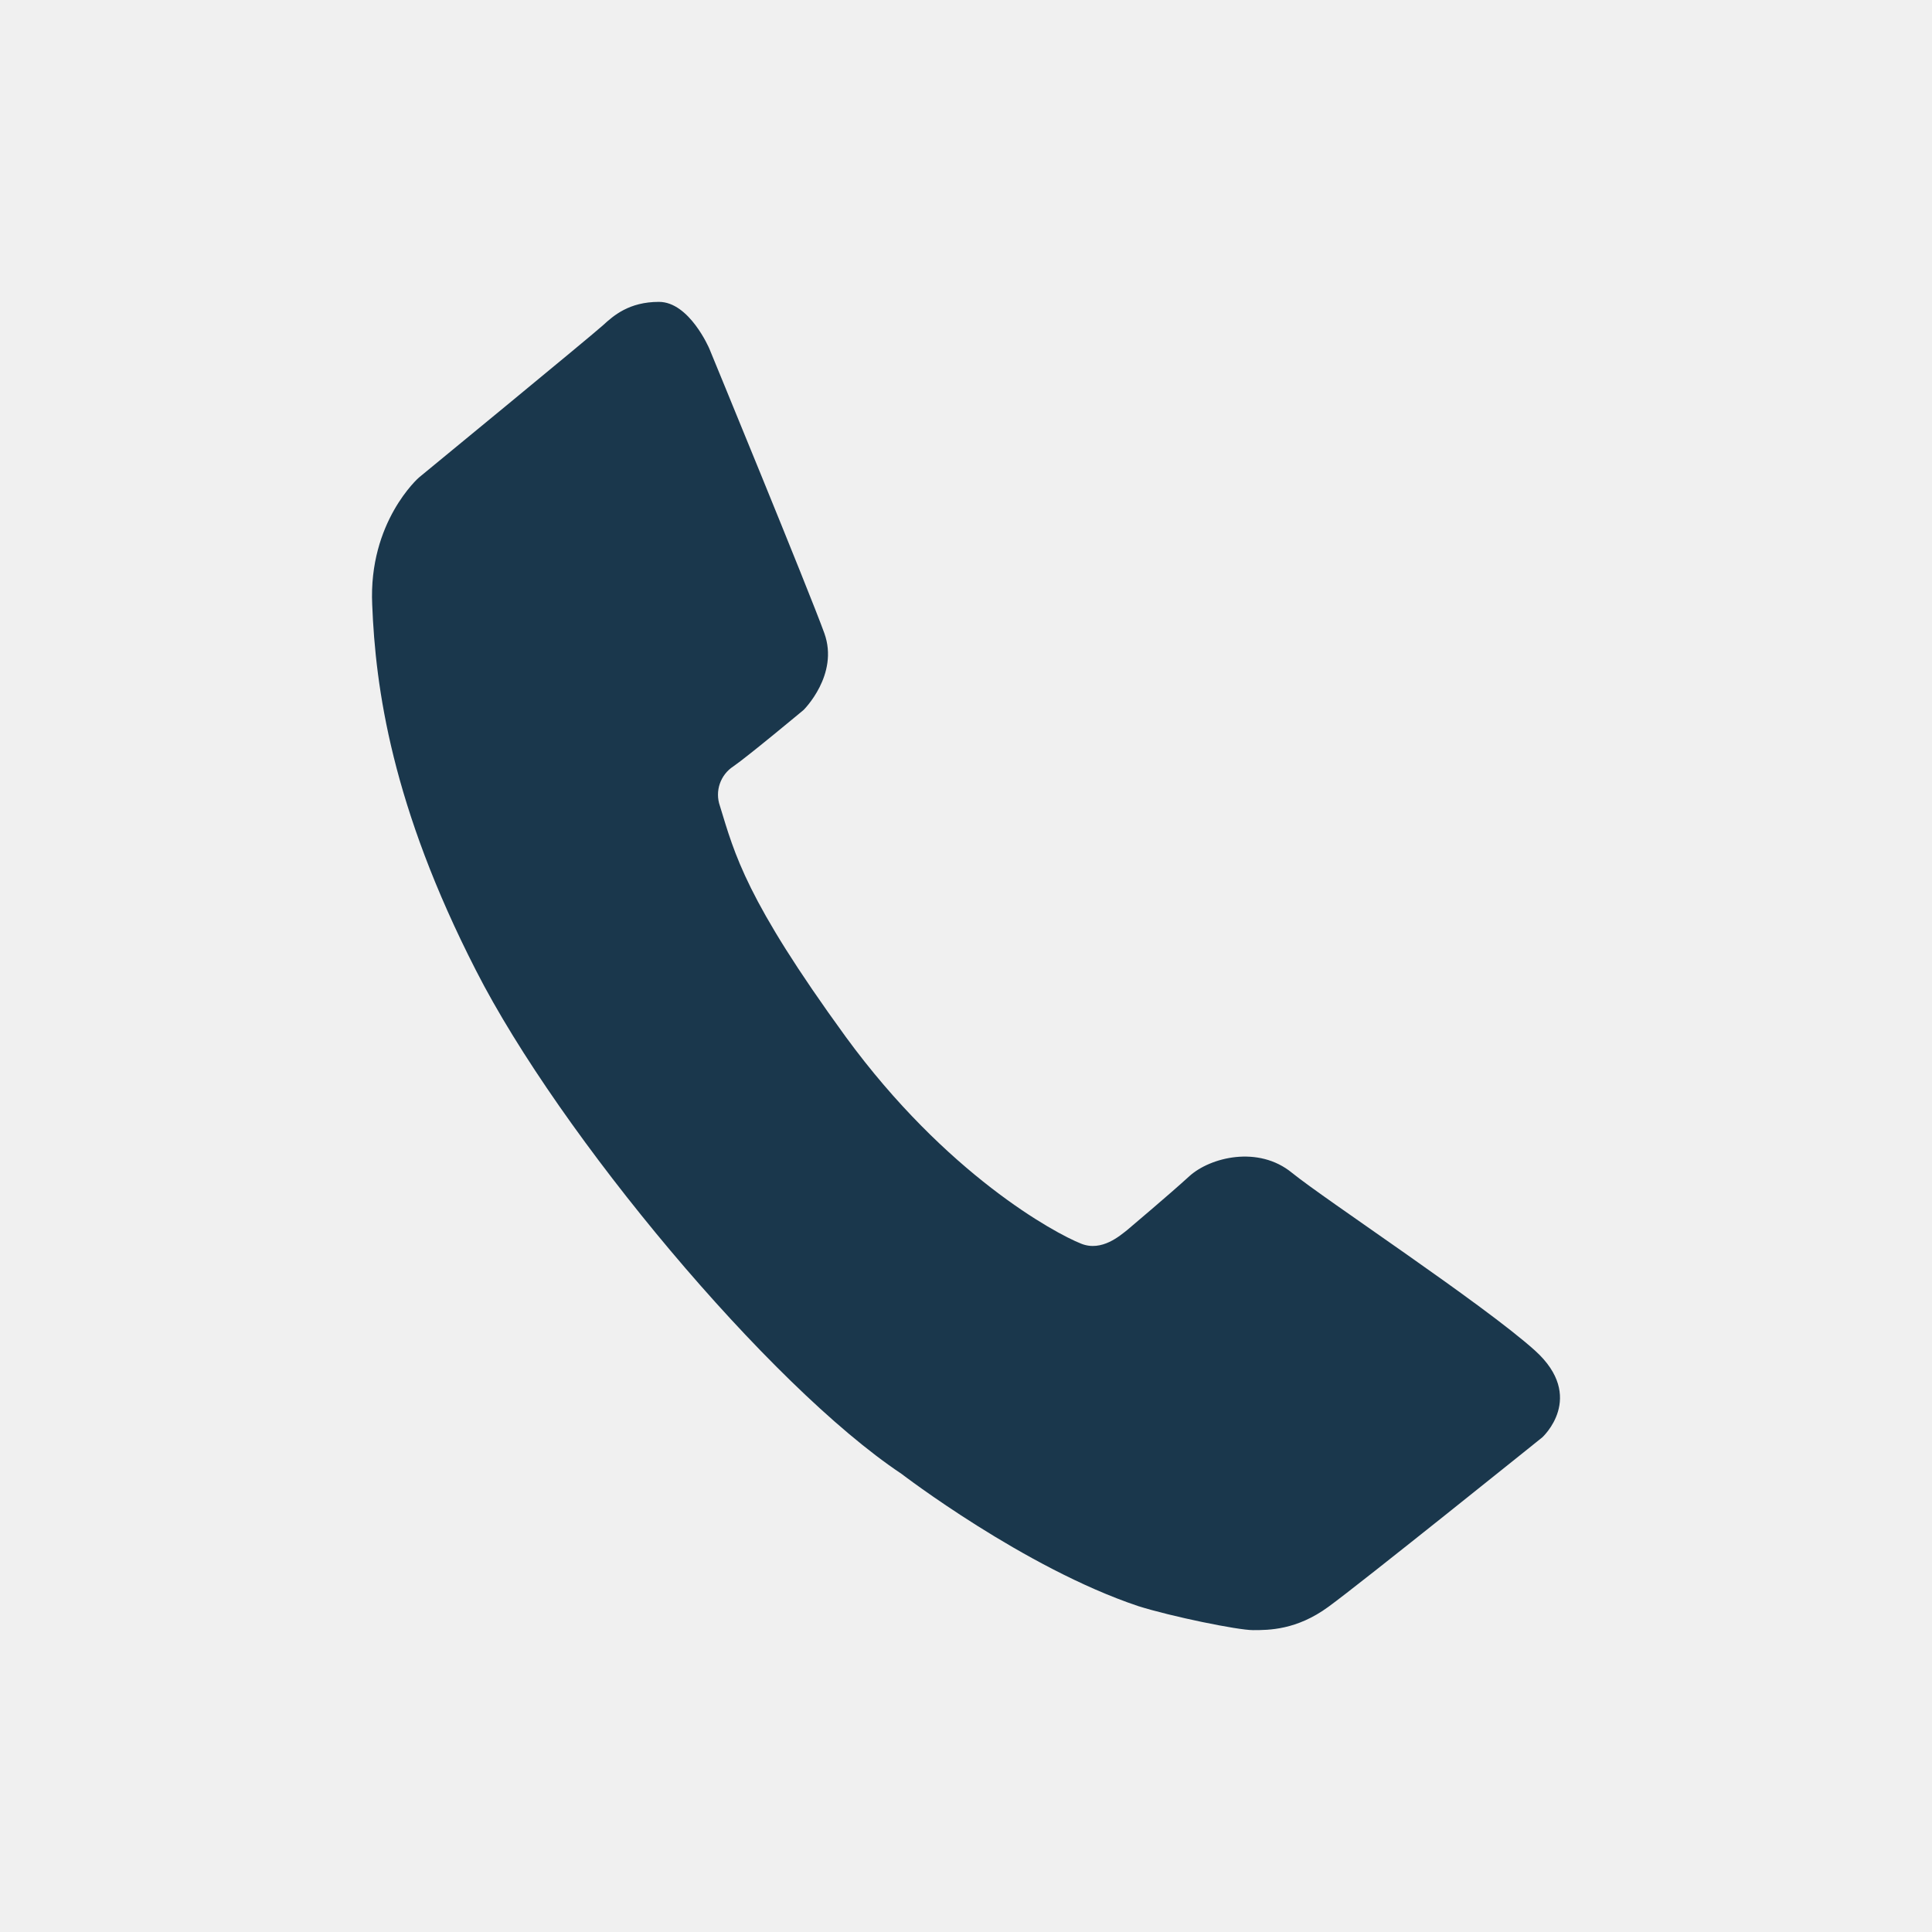
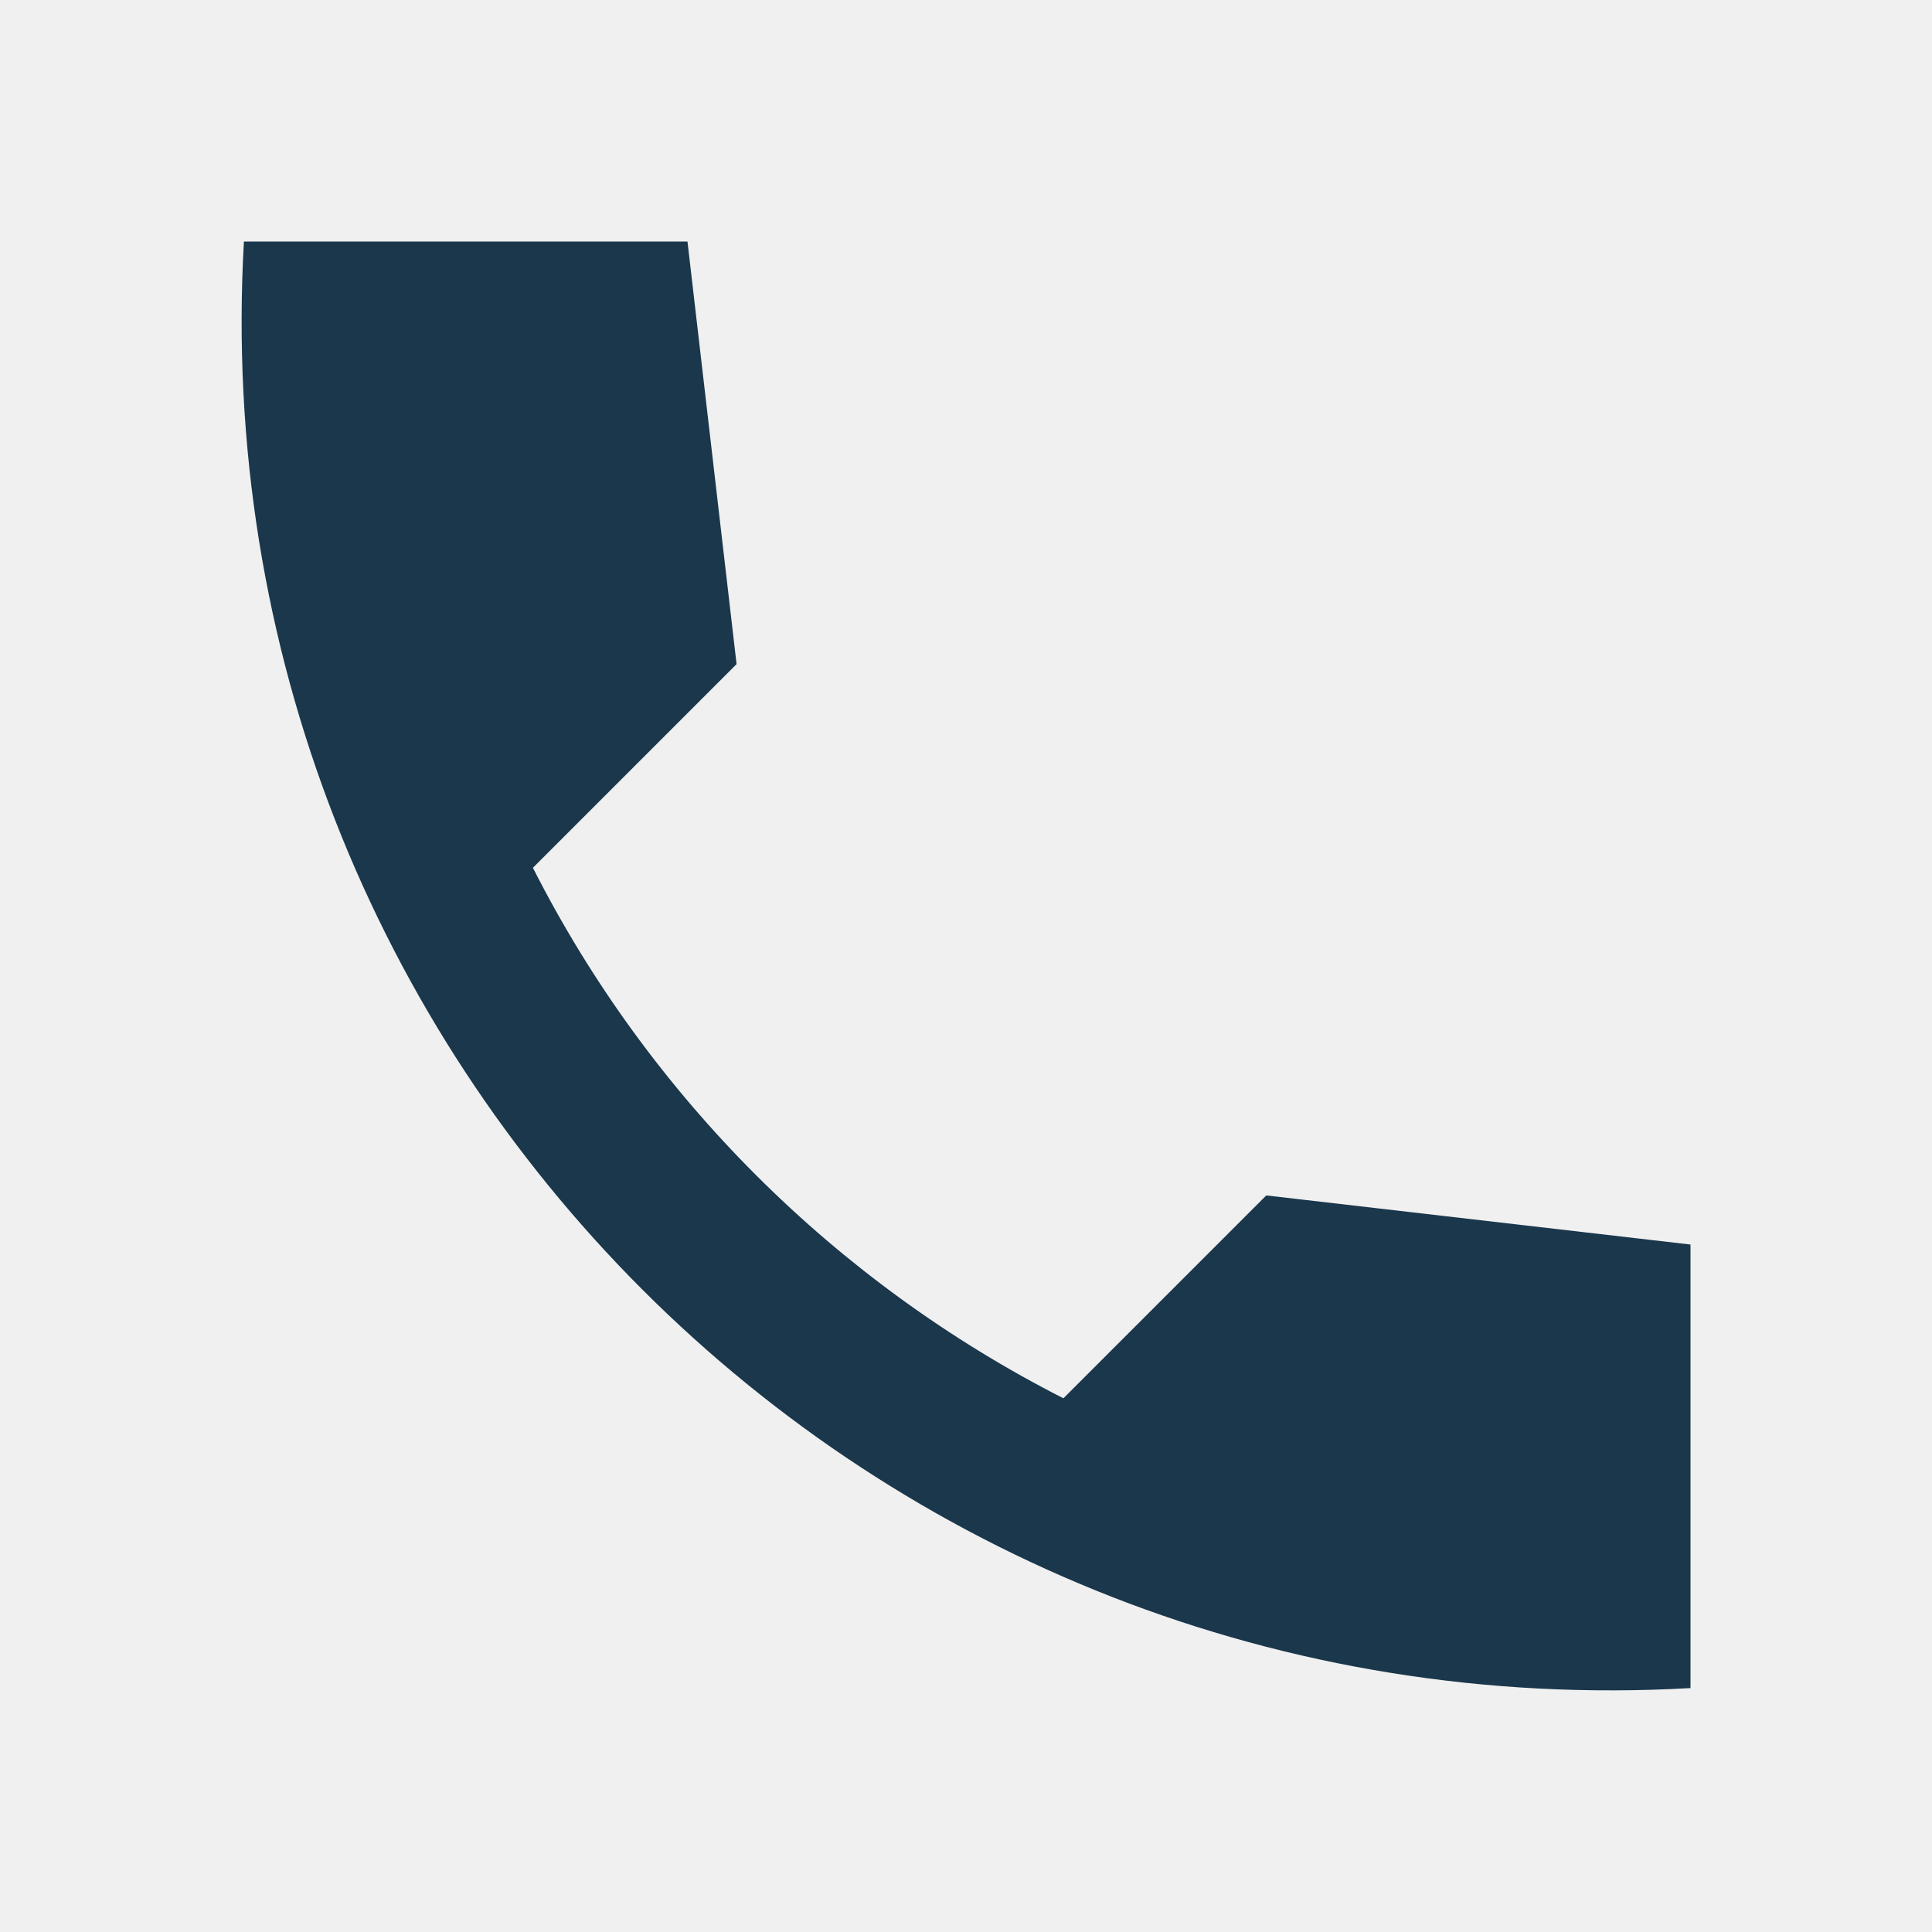
- <svg xmlns="http://www.w3.org/2000/svg" fill="#1A374C" width="256px" height="256px" viewBox="0 0 32 32">
-   <g id="SVGRepo_bgCarrier" stroke-width="0" />
-   <g id="SVGRepo_tracerCarrier" stroke-linecap="round" stroke-linejoin="round" />
-   <g id="SVGRepo_iconCarrier">
-     <path d="M11.748 5.773S11.418 5 10.914 5c-.496 0-.754.229-.926.387S6.938 7.91 6.938 7.91s-.837.731-.773 2.106c.054 1.375.323 3.332 1.719 6.058 1.386 2.72 4.855 6.876 7.047 8.337 0 0 2.031 1.558 3.921 2.191.549.173 1.647.398 1.903.398.26 0 .719 0 1.246-.385.536-.389 3.543-2.807 3.543-2.807s.736-.665-.119-1.438c-.859-.773-3.467-2.492-4.025-2.944-.559-.459-1.355-.257-1.699.054-.343.313-.956.828-1.031.893-.112.086-.419.365-.763.226-.438-.173-2.234-1.148-3.899-3.426-1.655-2.276-1.837-3.02-2.084-3.824a.56.56 0 0 1 .225-.657c.248-.172 1.161-.933 1.161-.933s.591-.583.344-1.27-1.906-4.716-1.906-4.716z" />
+ <svg xmlns="http://www.w3.org/2000/svg" width="24" height="24" viewBox="0 0 24 24" fill="none">
+   <g clip-path="url(#clip0_17_19834)">
+     <path d="M21 15.46L15.73 14.85L13.21 17.37C10.38 15.93 8.06 13.62 6.62 10.78L9.15 8.25L8.54 3H3.03C2.45 13.18 10.82 21.55 21 20.97V15.46Z" fill="#1A374C" />
  </g>
+   <defs>
+     <clipPath id="clip0_17_19834">
+       <rect width="24" height="24" fill="white" />
+     </clipPath>
+   </defs>
</svg>
